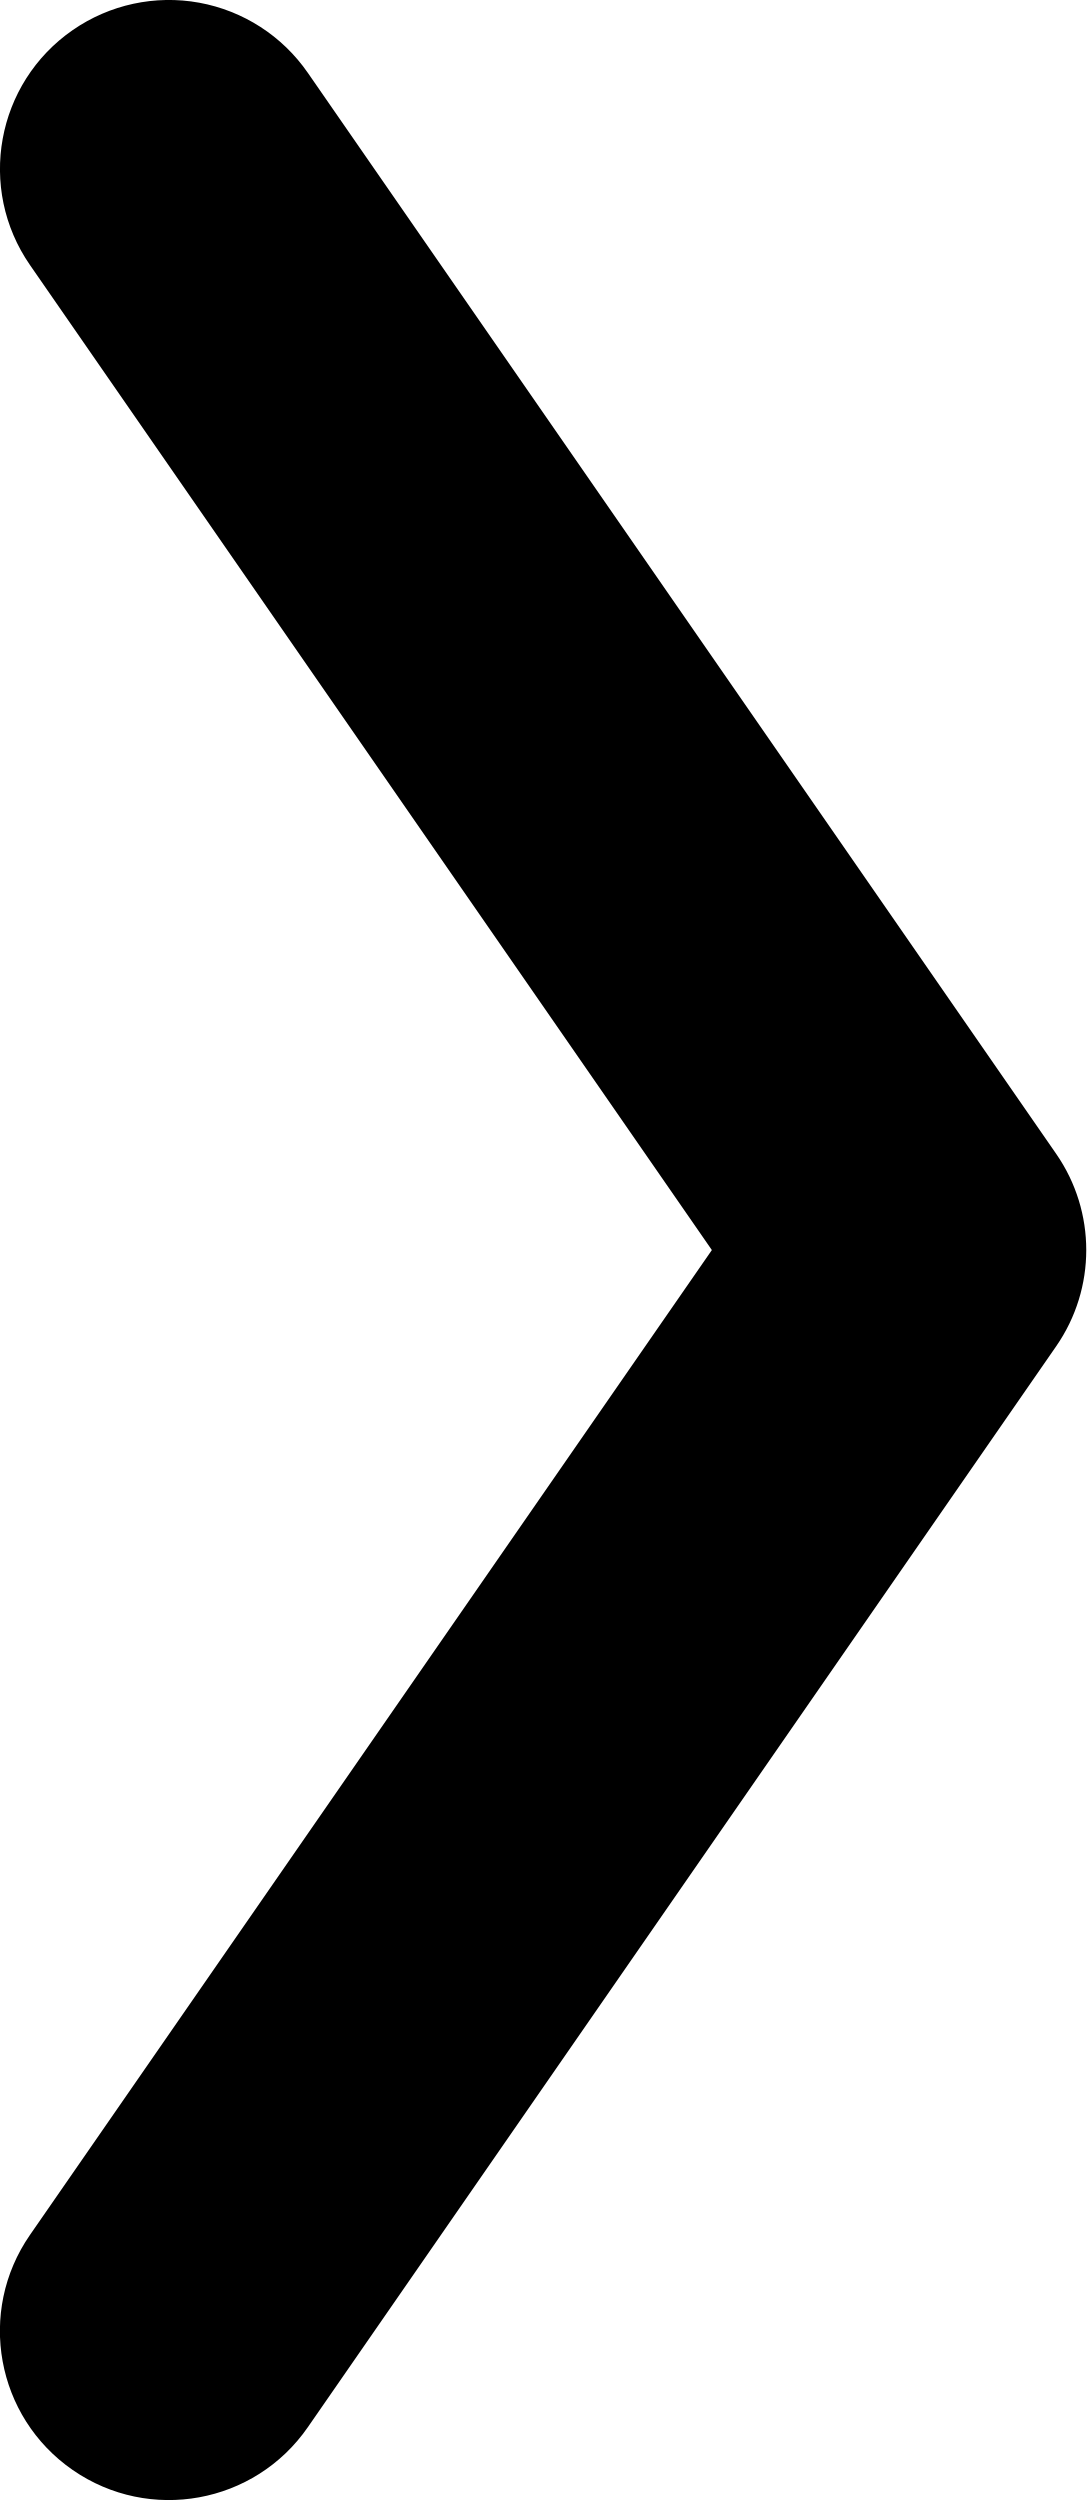
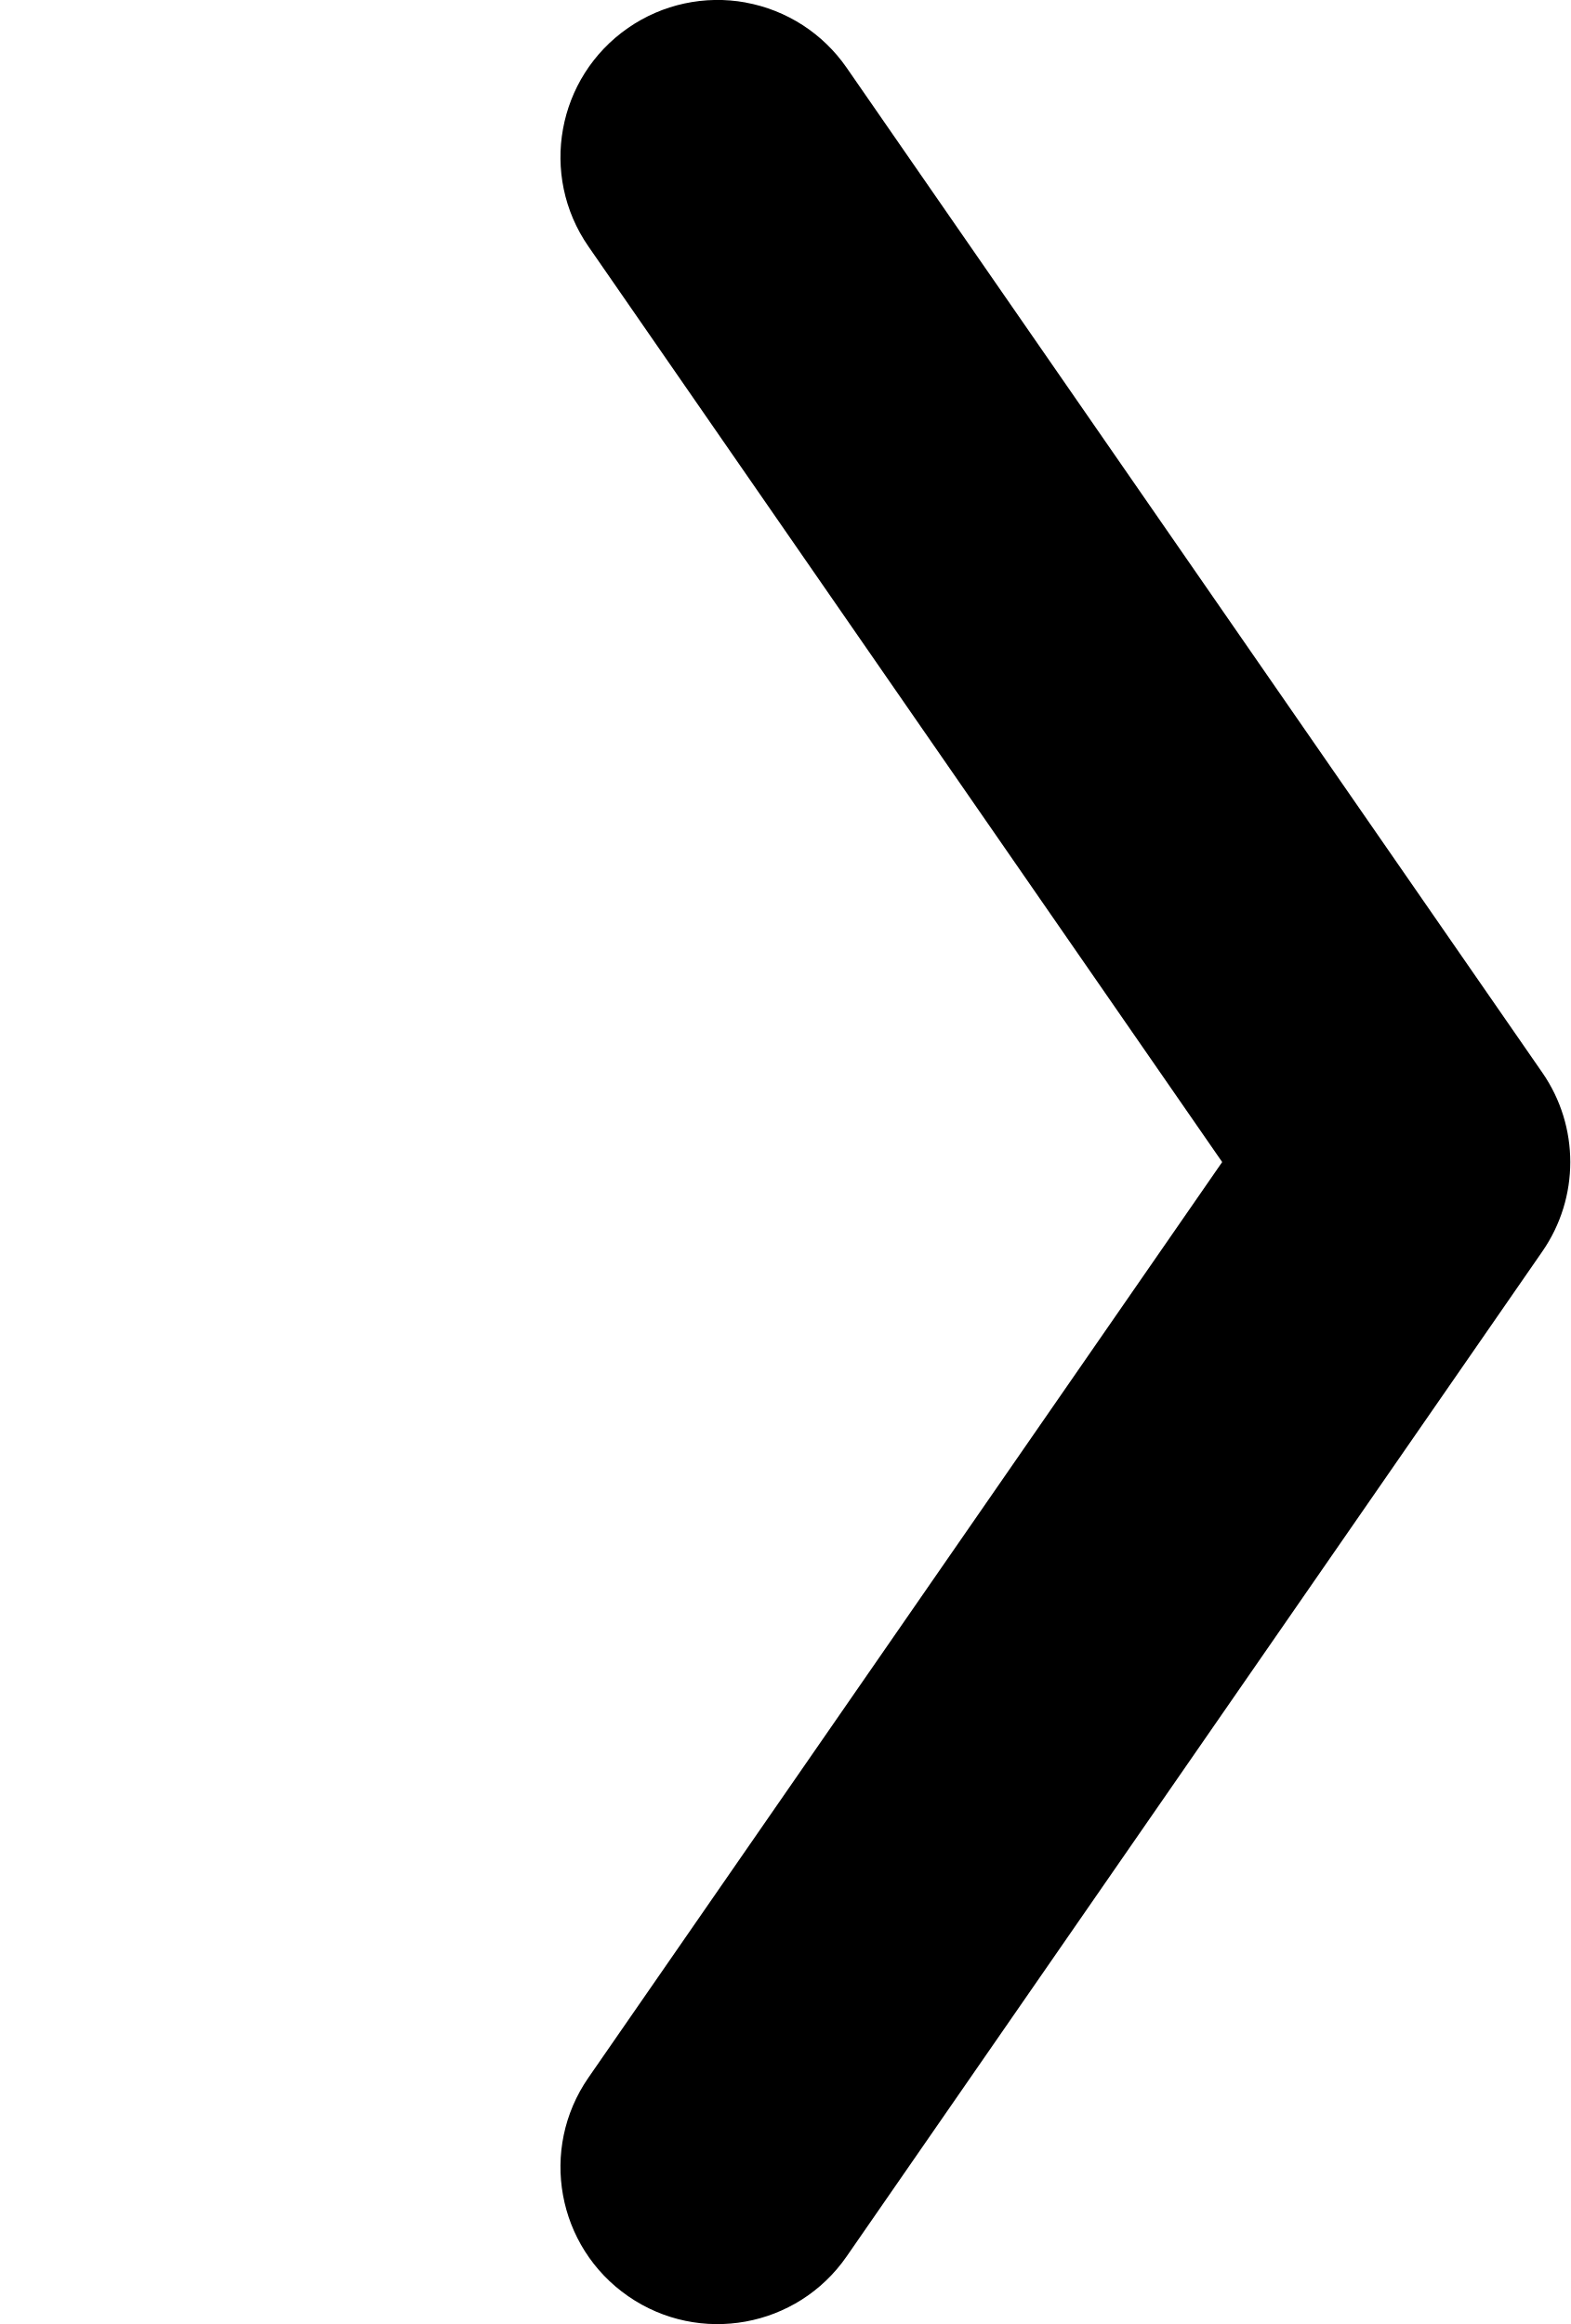
- <svg xmlns="http://www.w3.org/2000/svg" width="64.304" height="148" viewBox="0 0 17.014 39.158" version="1.1" id="svg5">
+ <svg xmlns="http://www.w3.org/2000/svg" width="100" height="148" viewBox="0 0 26.458 39.158" version="1.1" id="svg5">
  <defs id="defs2" />
  <g id="layer1" transform="translate(-19.49878,2.645833)">
-     <path style="color:#000000;fill:#000000;stroke-linecap:round;stroke-linejoin:round;-inkscape-stroke:none" d="m 22.619,-2.604 a -2.646,2.646 0 0 1 1.701,1.098 L 36.043,15.428 a -2.646,2.646 0 0 1 0,3.012 L 24.32,35.373 a -2.646,2.646 0 0 1 -3.682,0.67 -2.646,2.646 0 0 1 -0.67,-3.682 L 30.649,16.934 19.969,1.506 a -2.646,2.646 0 0 1 0.67,-3.682 -2.646,2.646 0 0 1 1.98,-0.428 z" id="path958" />
+     <path style="color:#000000;fill:#000000;stroke-linecap:round;stroke-linejoin:round;-inkscape-stroke:none" d="m 32.063,-2.603 a 2.646,2.646 0 0 1 1.701,1.098 L 45.487,15.428 a 2.646,2.646 0 0 1 0,3.012 L 33.764,35.374 A 2.646,2.646 0 0 1 30.083,36.044 2.646,2.646 0 0 1 29.413,32.362 L 40.092,16.934 29.413,1.506 a 2.646,2.646 0 0 1 0.67,-3.682 2.646,2.646 0 0 1 1.98,-0.428 z" id="path958" />
  </g>
</svg>
